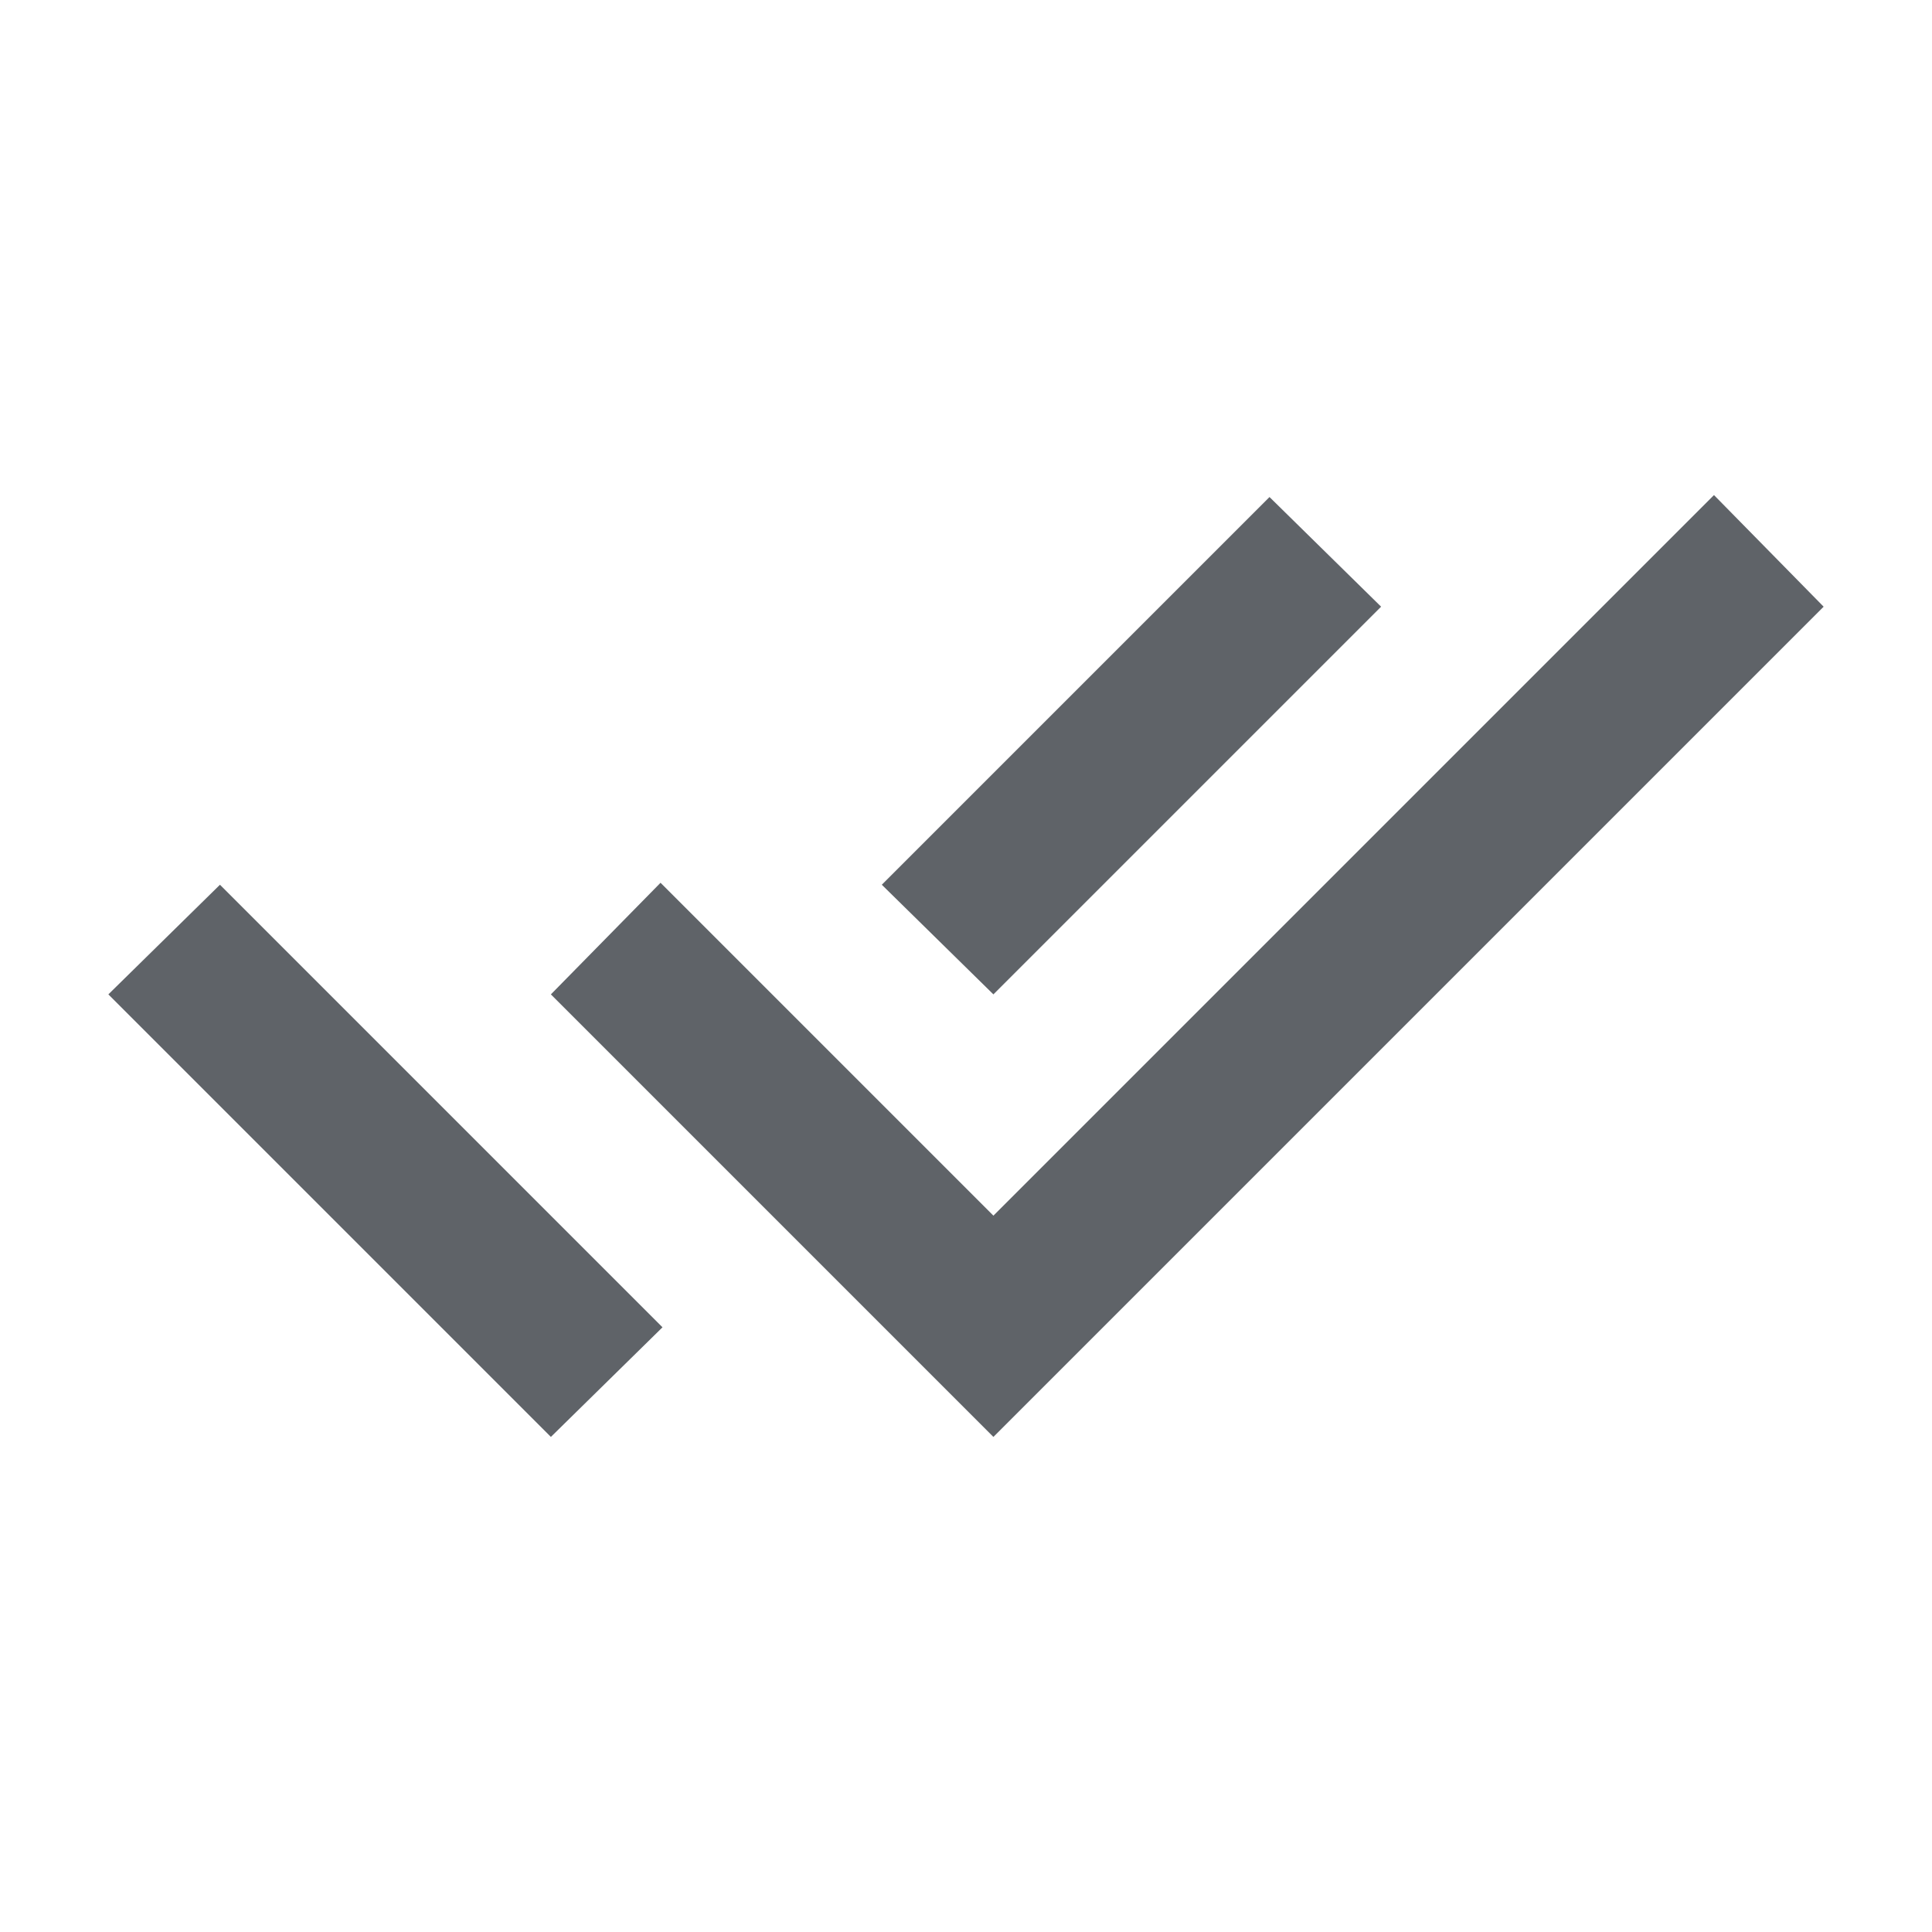
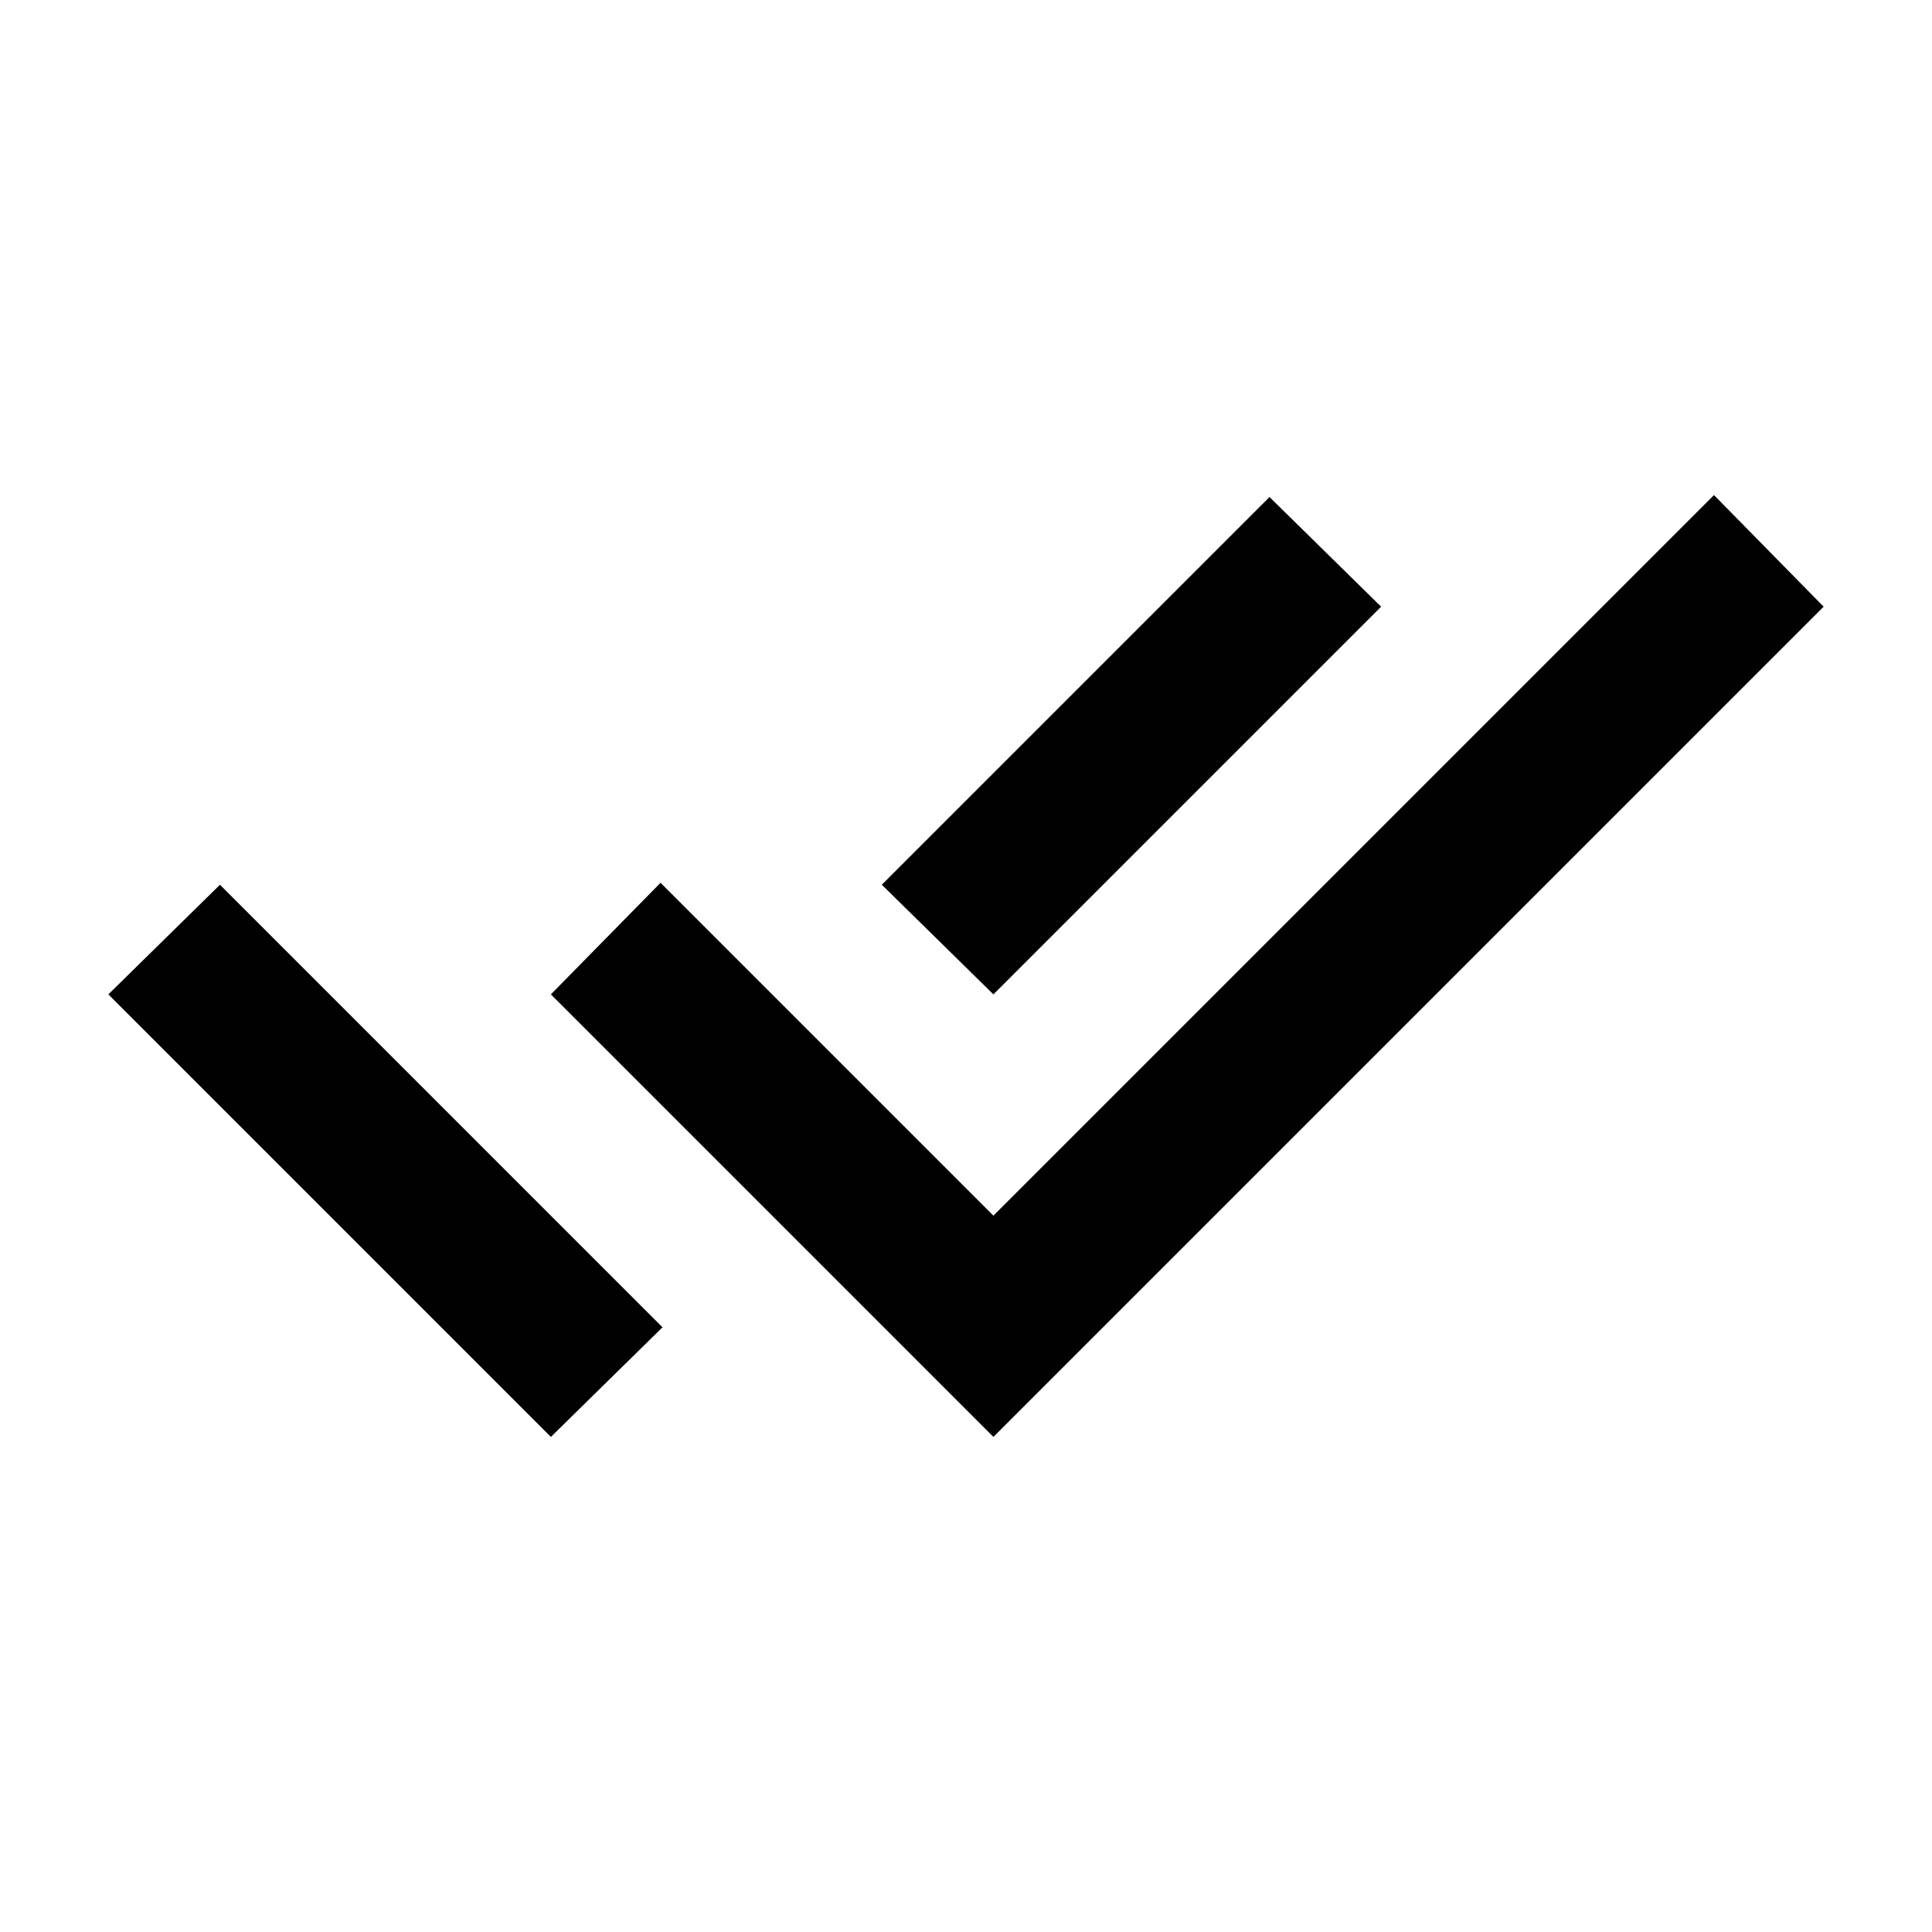
<svg xmlns="http://www.w3.org/2000/svg" width="250" height="250" viewBox="0 0 250 250">
  <defs>
    <clipPath id="clip-Close">
      <rect width="250" height="250" />
    </clipPath>
  </defs>
  <g id="Close" clip-path="url(#clip-Close)">
-     <path id="done_all_24dp_1F1F1F_FILL0_wght400_GRAD0_opsz24" d="M99.263-599.126,42-656.39l14.442-14.188L99.516-627.5l14.189,14.189Zm57.263,0L99.263-656.39l14.189-14.442,43.074,43.074L249.768-721l14.189,14.442Zm0-57.264-14.442-14.188,50.168-50.169,14.442,14.189Z" transform="translate(-27.979 785.063)" fill="#5f6368" />
+     <path id="done_all_24dp_1F1F1F_FILL0_wght400_GRAD0_opsz24" d="M99.263-599.126,42-656.39l14.442-14.188L99.516-627.5l14.189,14.189Zm57.263,0L99.263-656.39l14.189-14.442,43.074,43.074L249.768-721l14.189,14.442Zm0-57.264-14.442-14.188,50.168-50.169,14.442,14.189Z" transform="translate(-27.979 785.063)" fill="currentColor" />
  </g>
</svg>
